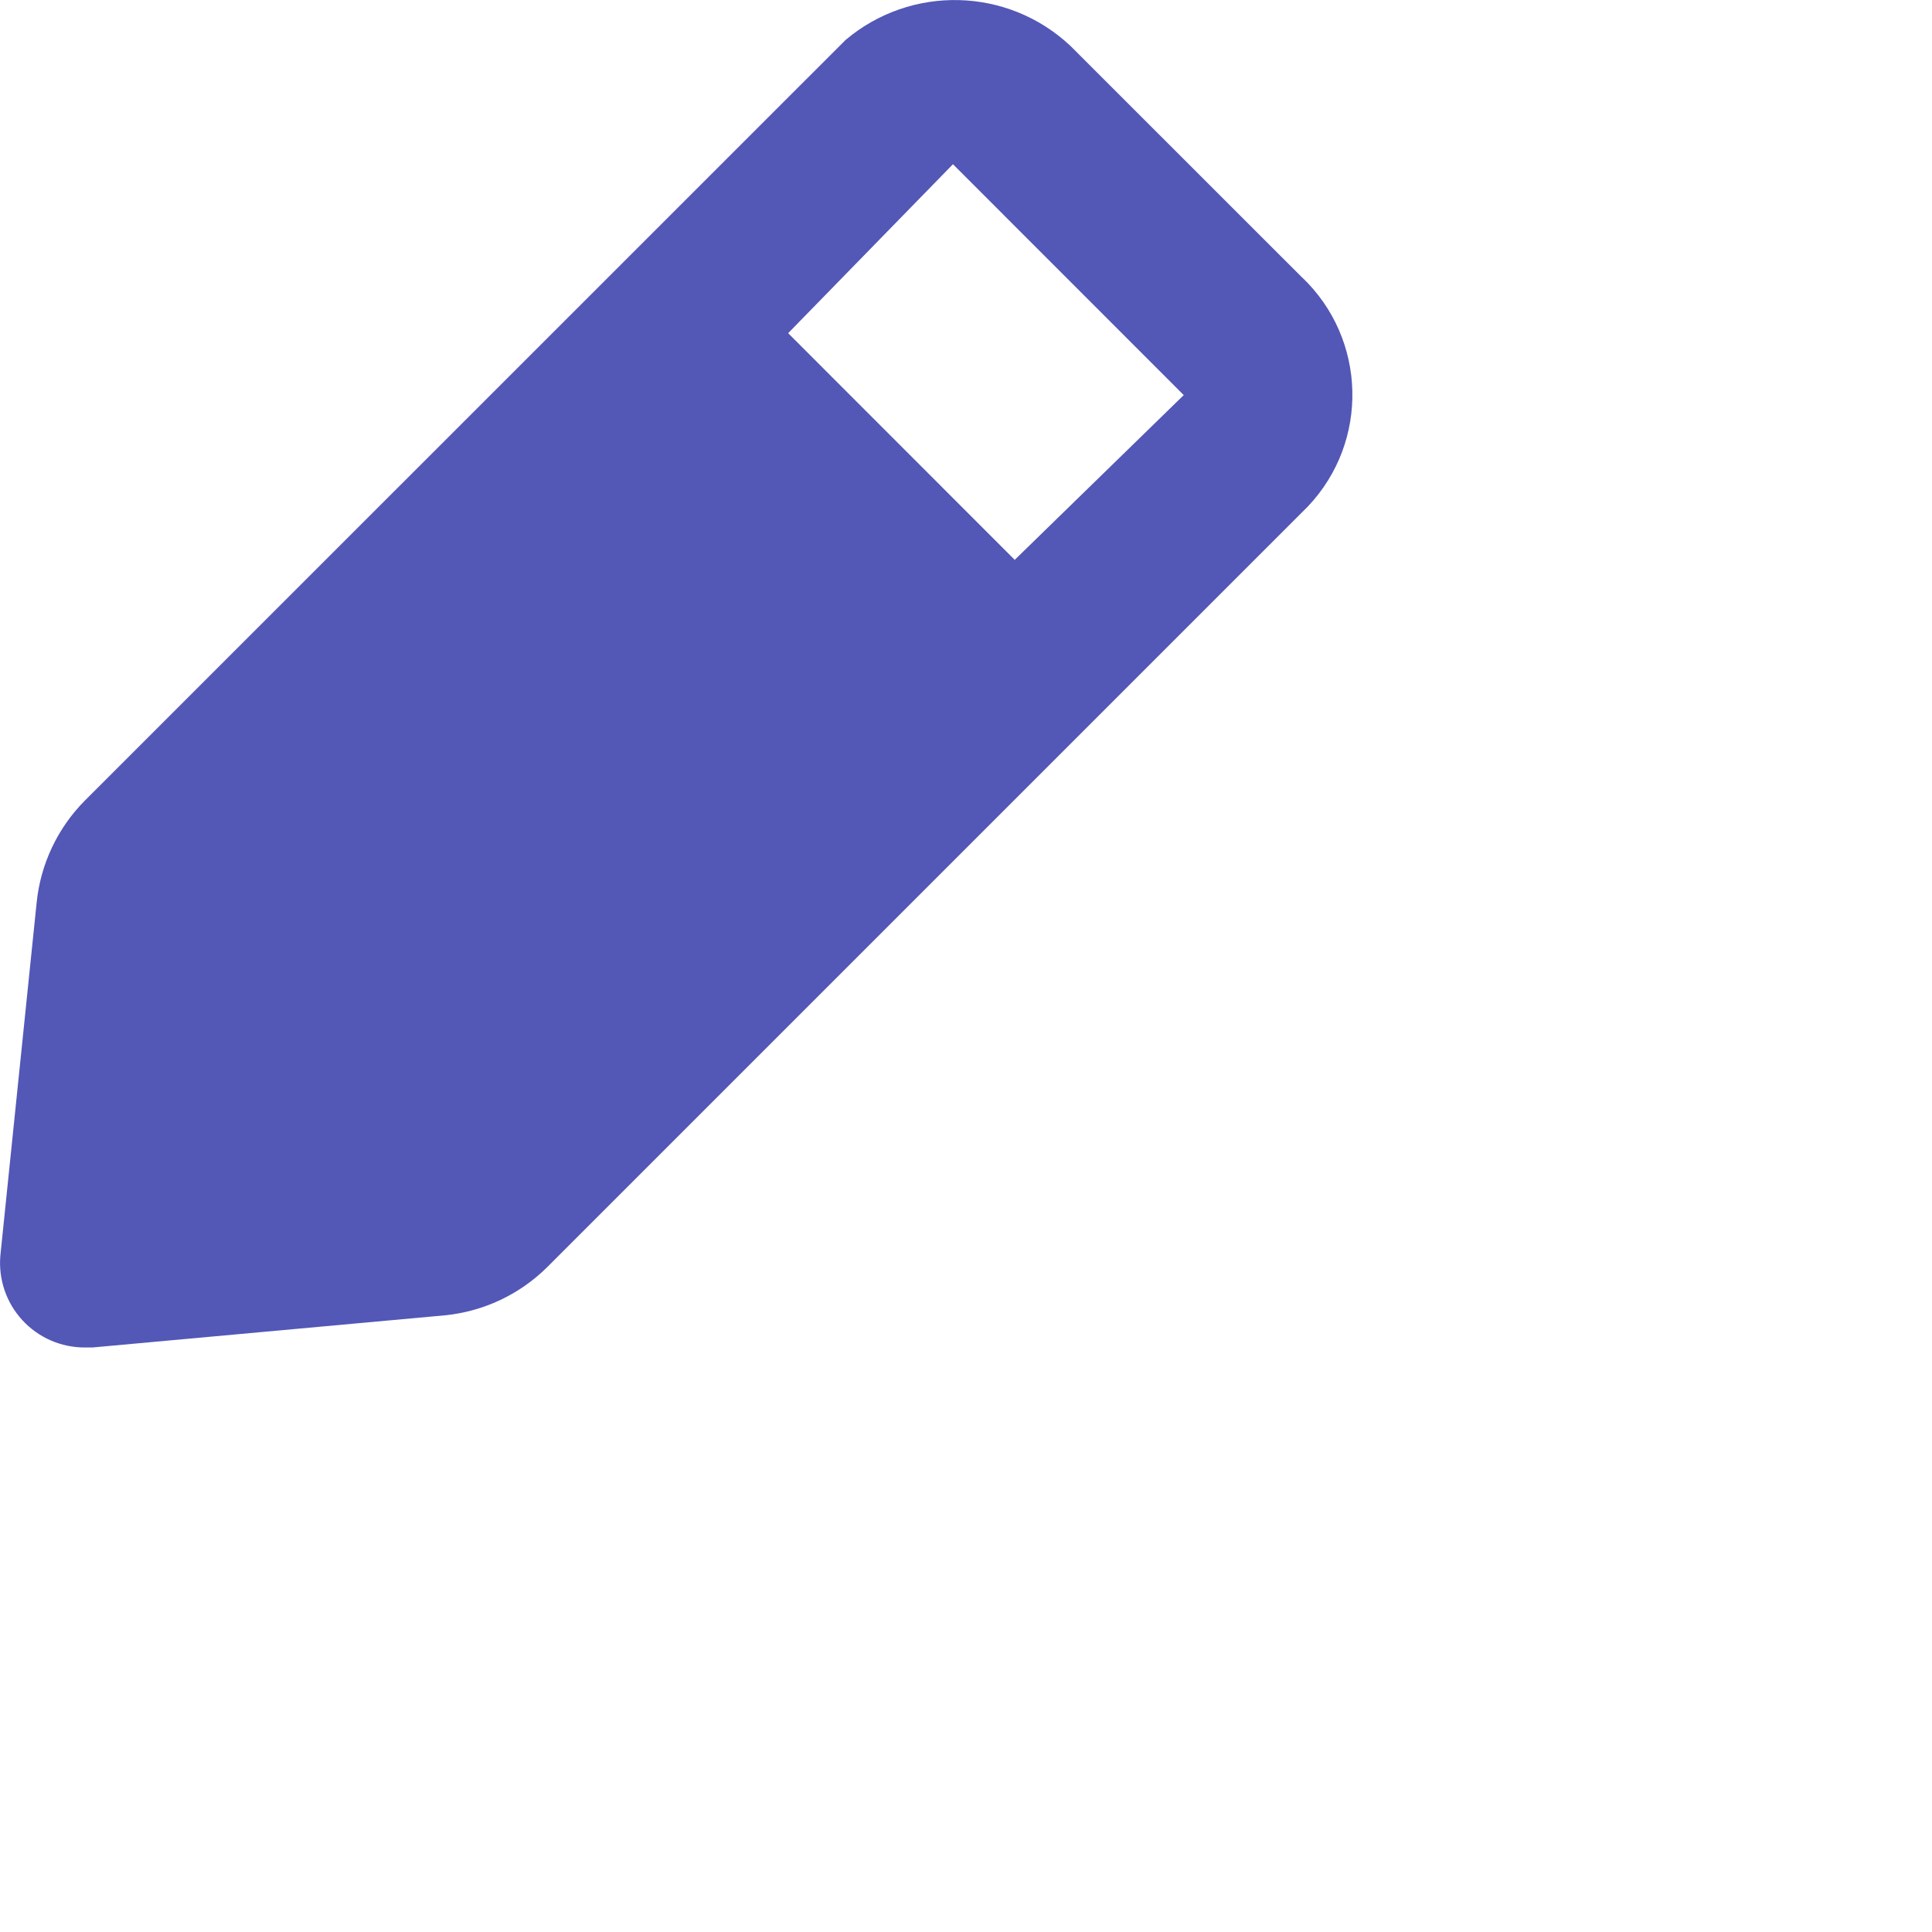
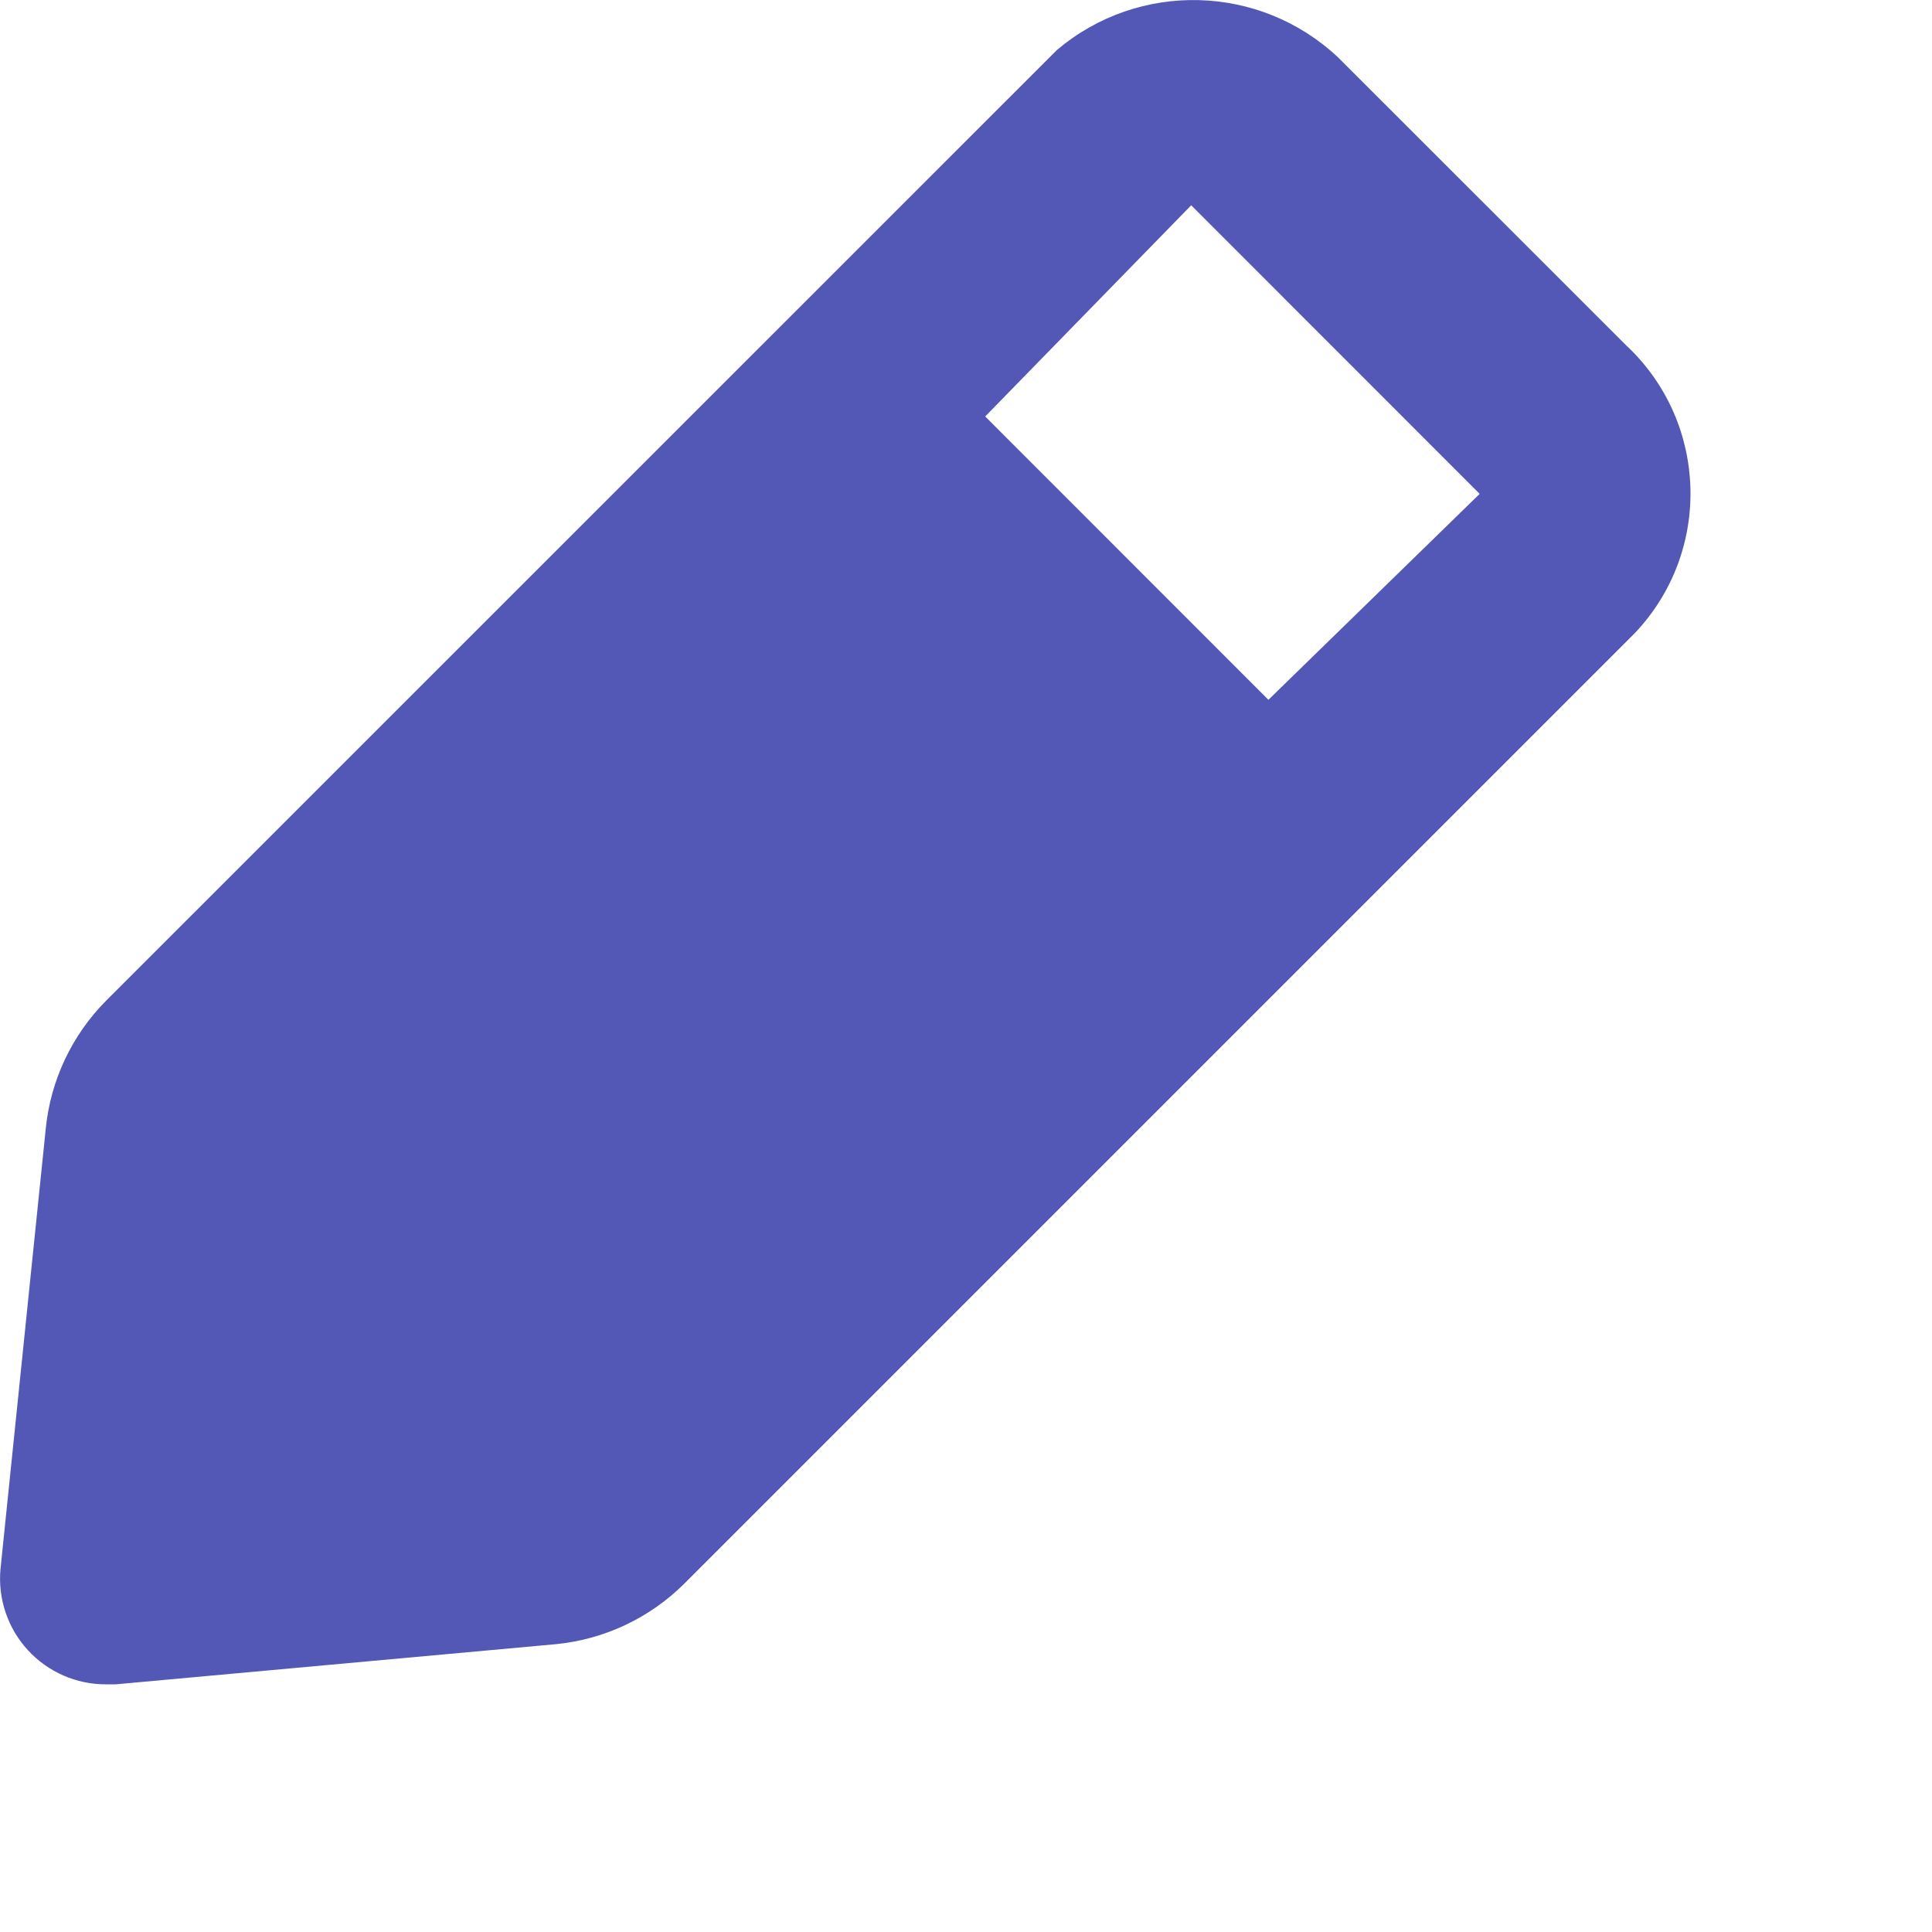
- <svg xmlns="http://www.w3.org/2000/svg" width="20" height="20">
+ <svg xmlns="http://www.w3.org/2000/svg" width="16" height="16">
  <path d="M13.479 2.872 11.08.474a1.75 1.75 0 0 0-2.327-.06L.879 8.287a1.75 1.75 0 0 0-.5 1.06l-.375 3.648a.875.875 0 0 0 .875.954h.078l3.65-.333c.399-.04.773-.216 1.058-.499l7.875-7.875a1.68 1.68 0 0 0-.061-2.371Zm-2.975 2.923L8.159 3.449 9.865 1.7l2.389 2.39-1.75 1.706Z" fill="#5357B6" />
</svg>
